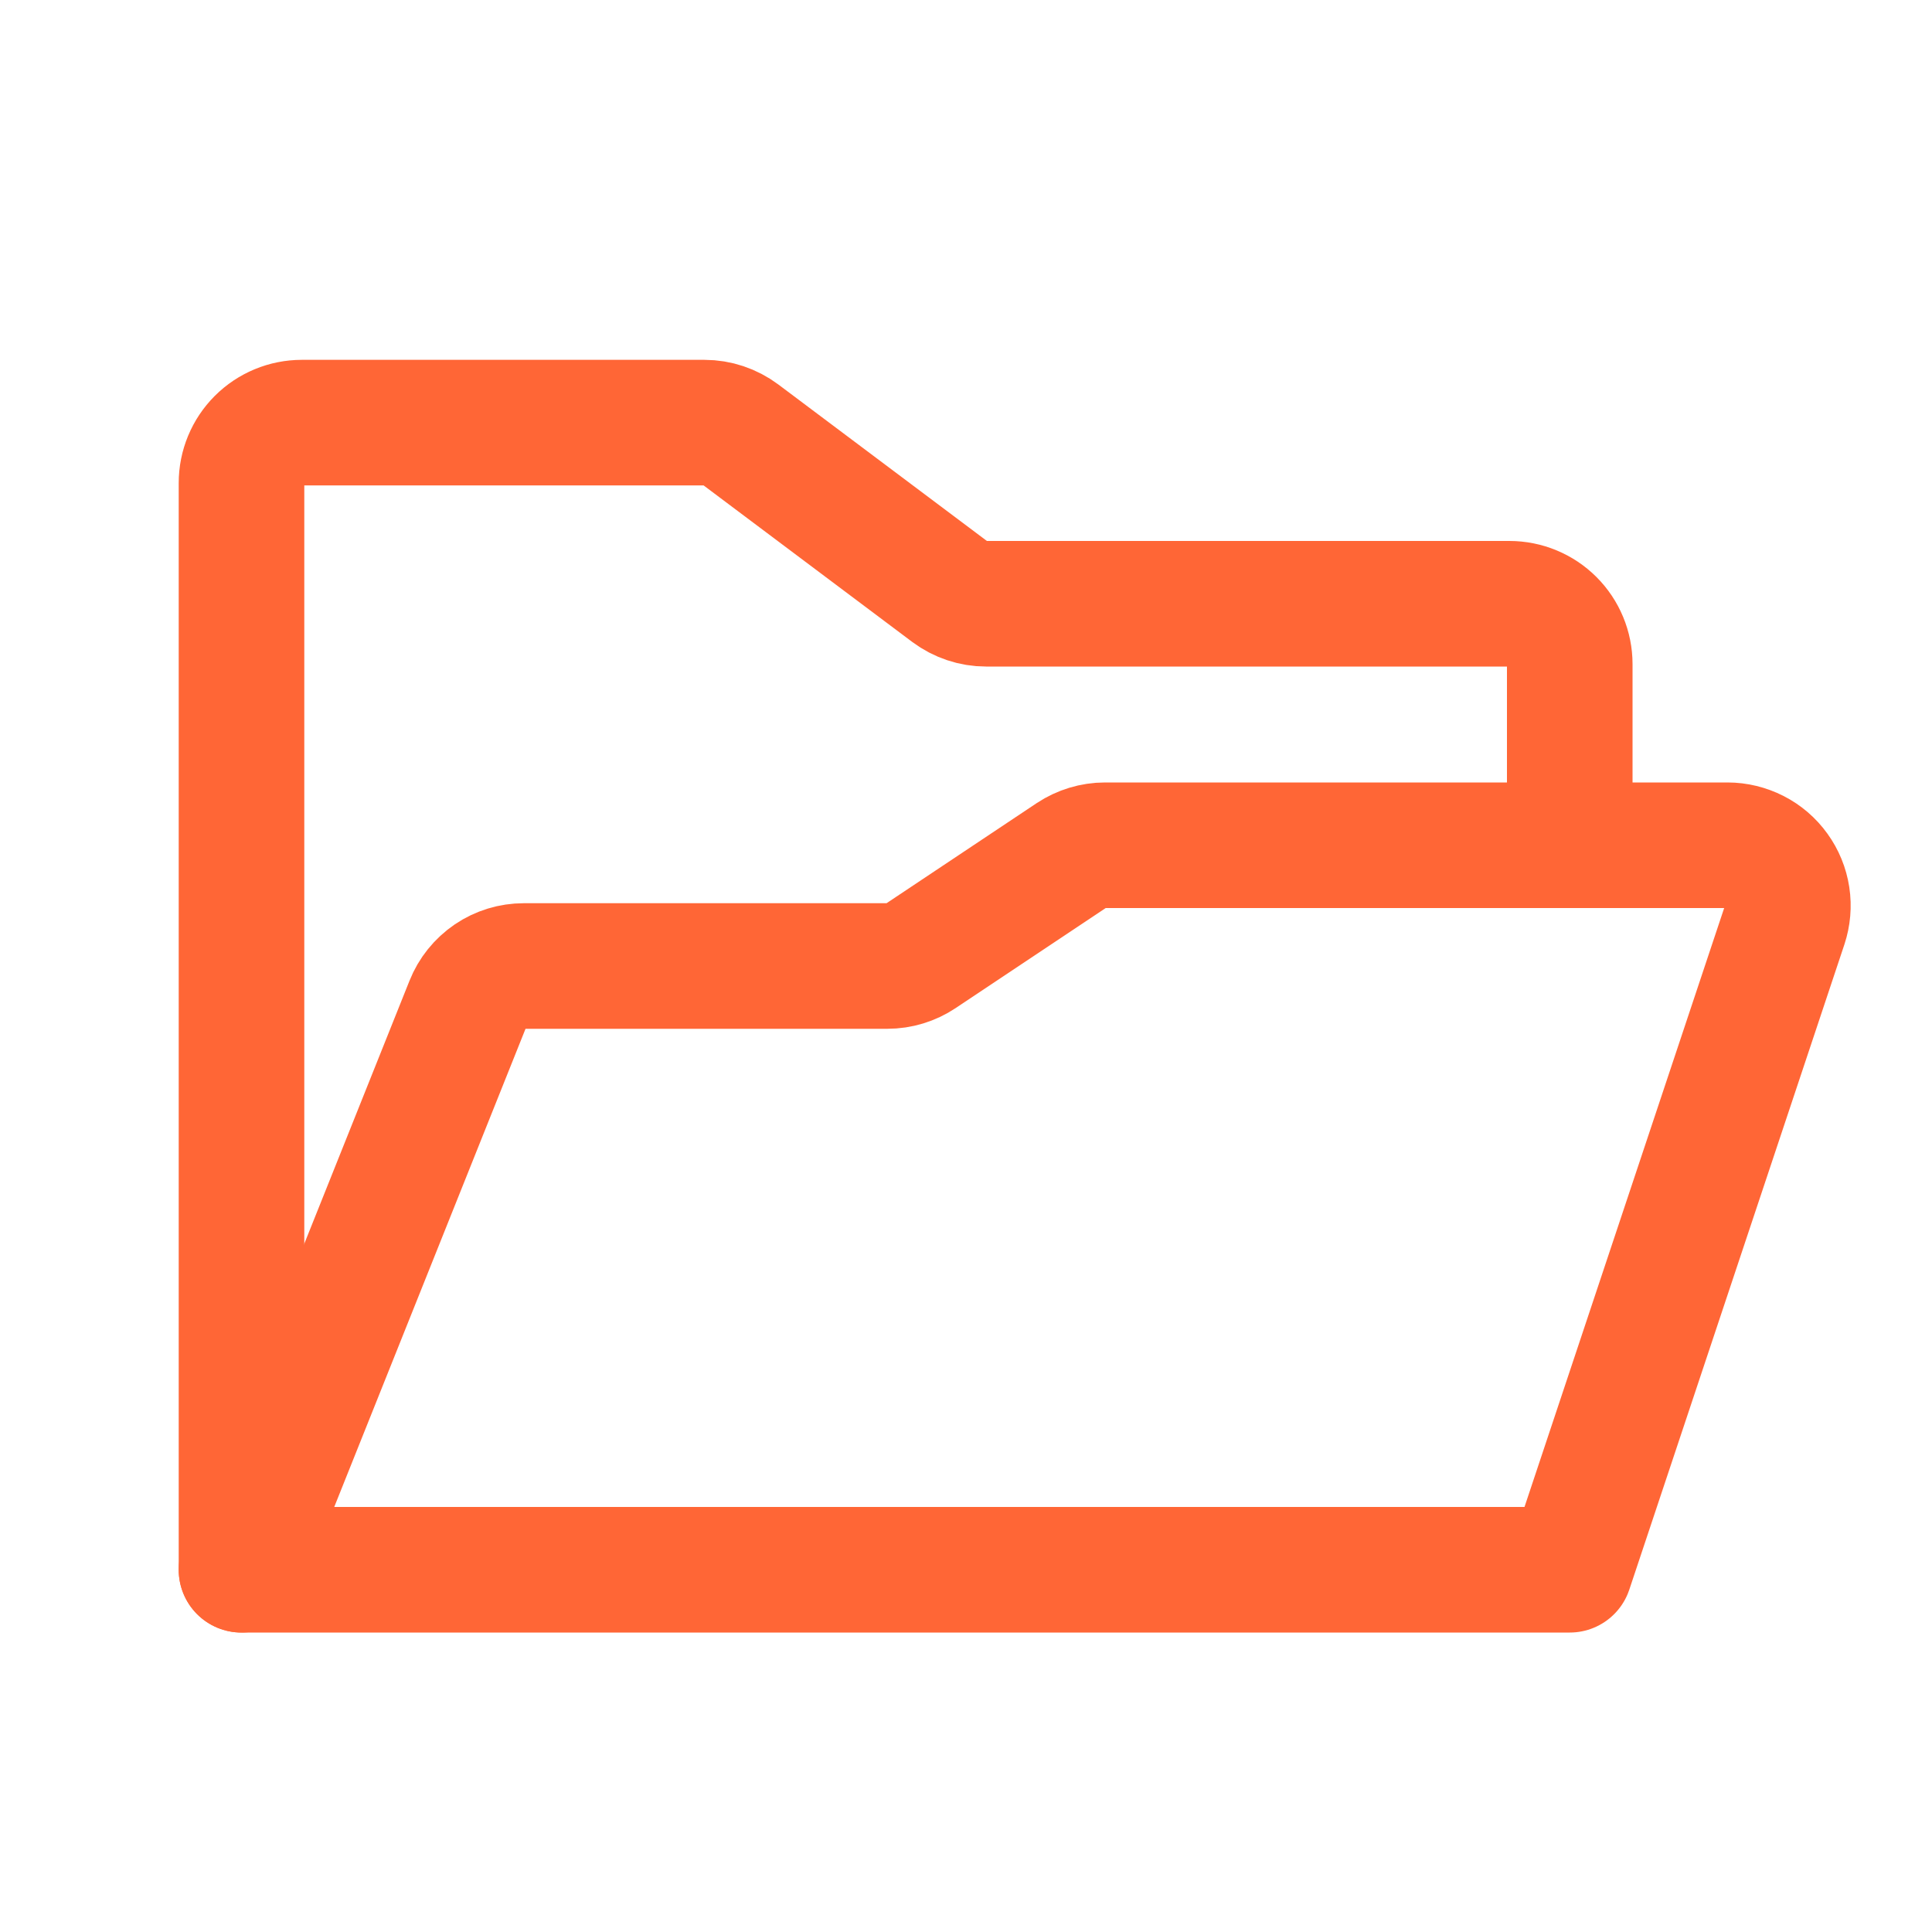
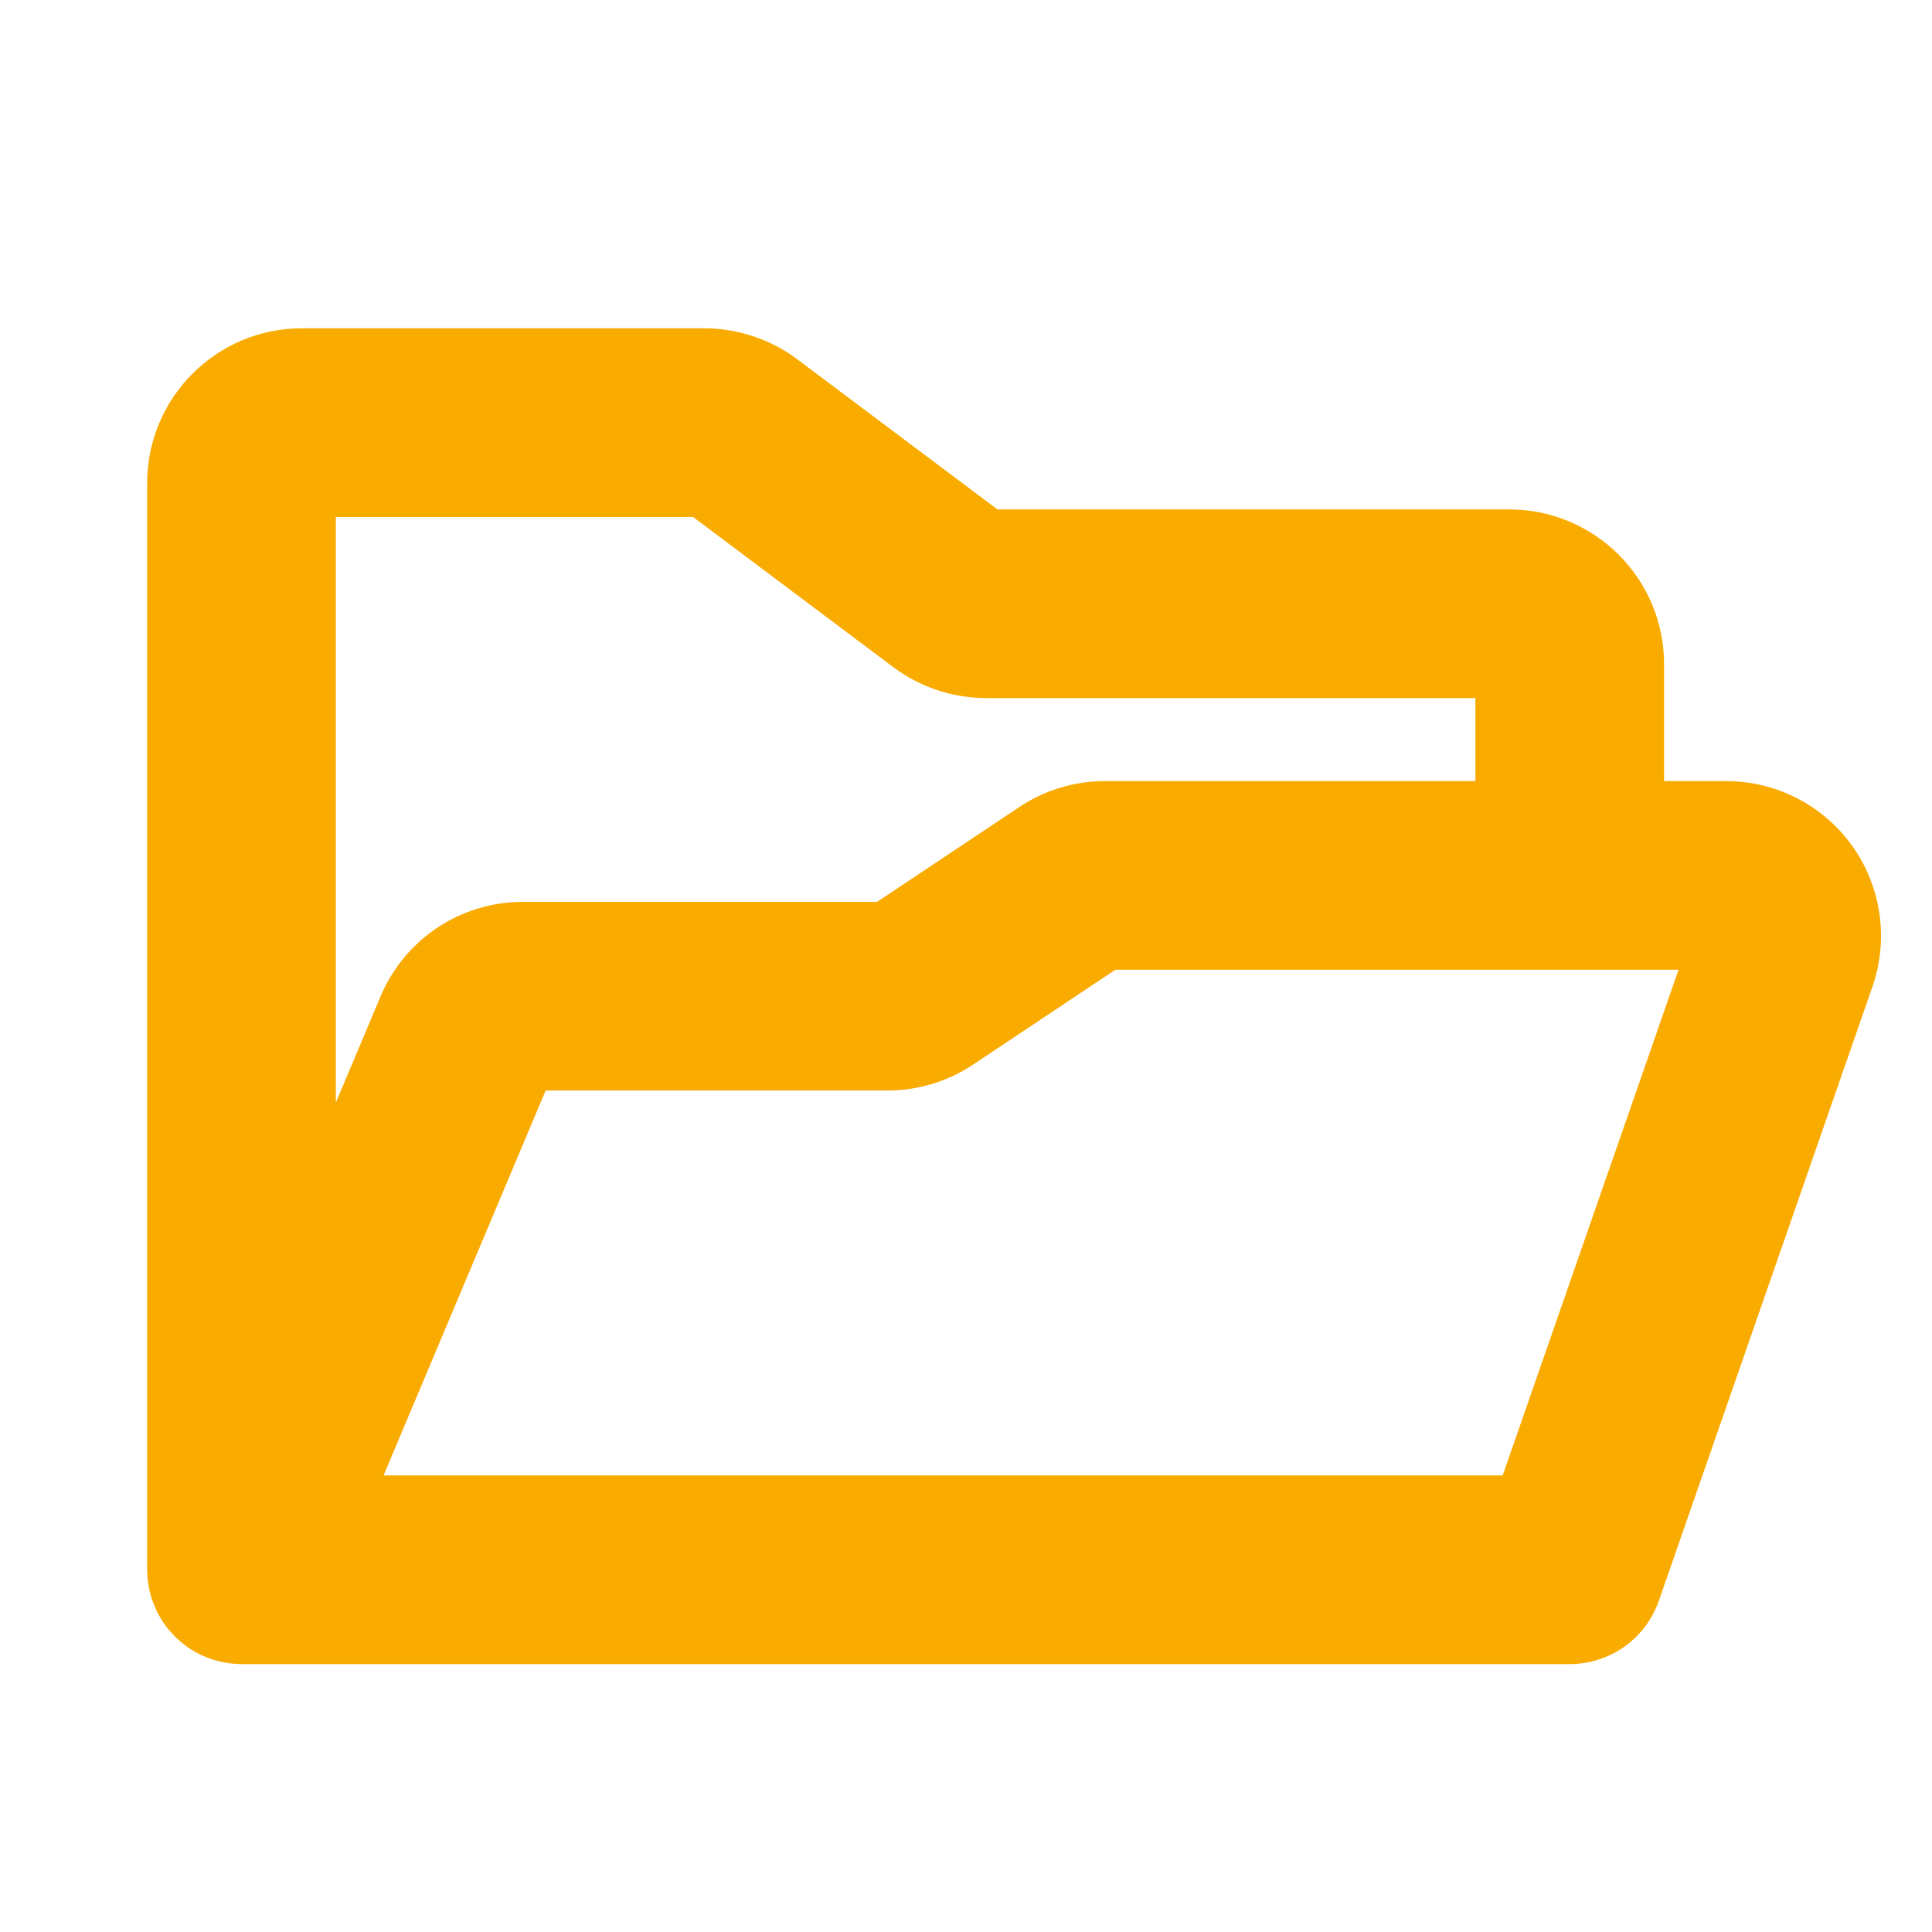
- <svg xmlns="http://www.w3.org/2000/svg" width="20" height="20" viewBox="0 0 20 20" fill="none">
-   <g id="FolderNotchOpen">
-     <path id="Vector" d="M2.5 16.25V5C2.5 4.834 2.566 4.675 2.683 4.558C2.8 4.441 2.959 4.375 3.125 4.375H7.292C7.427 4.375 7.558 4.419 7.667 4.5L9.833 6.125C9.942 6.206 10.073 6.25 10.208 6.25H15.625C15.791 6.25 15.95 6.316 16.067 6.433C16.184 6.55 16.25 6.709 16.25 6.875V8.75" stroke="#FF6636" stroke-width="1.3" stroke-linecap="round" stroke-linejoin="round" />
-     <path id="Vector_2" d="M2.5 16.25L4.843 10.393C4.889 10.277 4.969 10.178 5.073 10.107C5.176 10.037 5.298 10 5.423 10H9.186C9.309 10 9.43 9.963 9.532 9.895L11.092 8.855C11.195 8.787 11.316 8.75 11.439 8.75H17.883C17.982 8.75 18.079 8.774 18.168 8.819C18.256 8.864 18.332 8.929 18.39 9.01C18.448 9.09 18.486 9.183 18.501 9.281C18.516 9.379 18.507 9.479 18.476 9.573L16.25 16.25H2.5Z" stroke="#FF6636" stroke-width="1.3" stroke-linecap="round" stroke-linejoin="round" />
+ <svg xmlns="http://www.w3.org/2000/svg" fill="#faab00" width="800px" height="800px" viewBox="0 0 256 256" id="Flat" stroke="#faab00">
+   <g id="SVGRepo_bgCarrier" stroke-width="0" />
+   <g id="SVGRepo_tracerCarrier" stroke-linecap="round" stroke-linejoin="round" />
+   <g id="SVGRepo_iconCarrier">
+     <path d="M245.048,112.412A20.034,20.034,0,0,0,228.747,104H220V88a20.022,20.022,0,0,0-20-20H132L105.333,48a20.123,20.123,0,0,0-12-4H40A20.022,20.022,0,0,0,20,64V208c0,.304.023.601.045.899.006.087.005.175.013.263a11.937,11.937,0,0,0,.213,1.364c.015.069.037.136.053.205q.133.568.316,1.115c.038.111.081.221.122.332.123.33.258.651.408.966.051.108.101.216.156.322a11.997,11.997,0,0,0,.619,1.072c.021.033.037.068.058.1l.015.02a12.139,12.139,0,0,0,.823,1.087c.083.097.171.187.256.282.218.242.444.475.681.698.109.104.22.204.334.303.248.217.506.422.771.618.094.07.185.144.282.21a11.938,11.938,0,0,0,1.162.718l.008.003a11.858,11.858,0,0,0,1.22.562c.102.041.206.075.309.113q.487.179.992.317c.126.035.252.067.38.098.331.078.667.14,1.008.19.124.018.245.042.369.056A12.05,12.05,0,0,0,32,220H208a12,12,0,0,0,11.334-8.058l28.303-81.372A20.035,20.035,0,0,0,245.048,112.412ZM92,68l26.667,20a20.123,20.123,0,0,0,12,4H196v12H146.422a19.941,19.941,0,0,0-11.094,3.359L116.367,120H69.312a19.959,19.959,0,0,0-18.433,12.239L44,148.577V68ZM199.469,196H50.073l21.895-52h45.61a19.941,19.941,0,0,0,11.094-3.359L147.633,128h75.488Z" />
  </g>
</svg>
